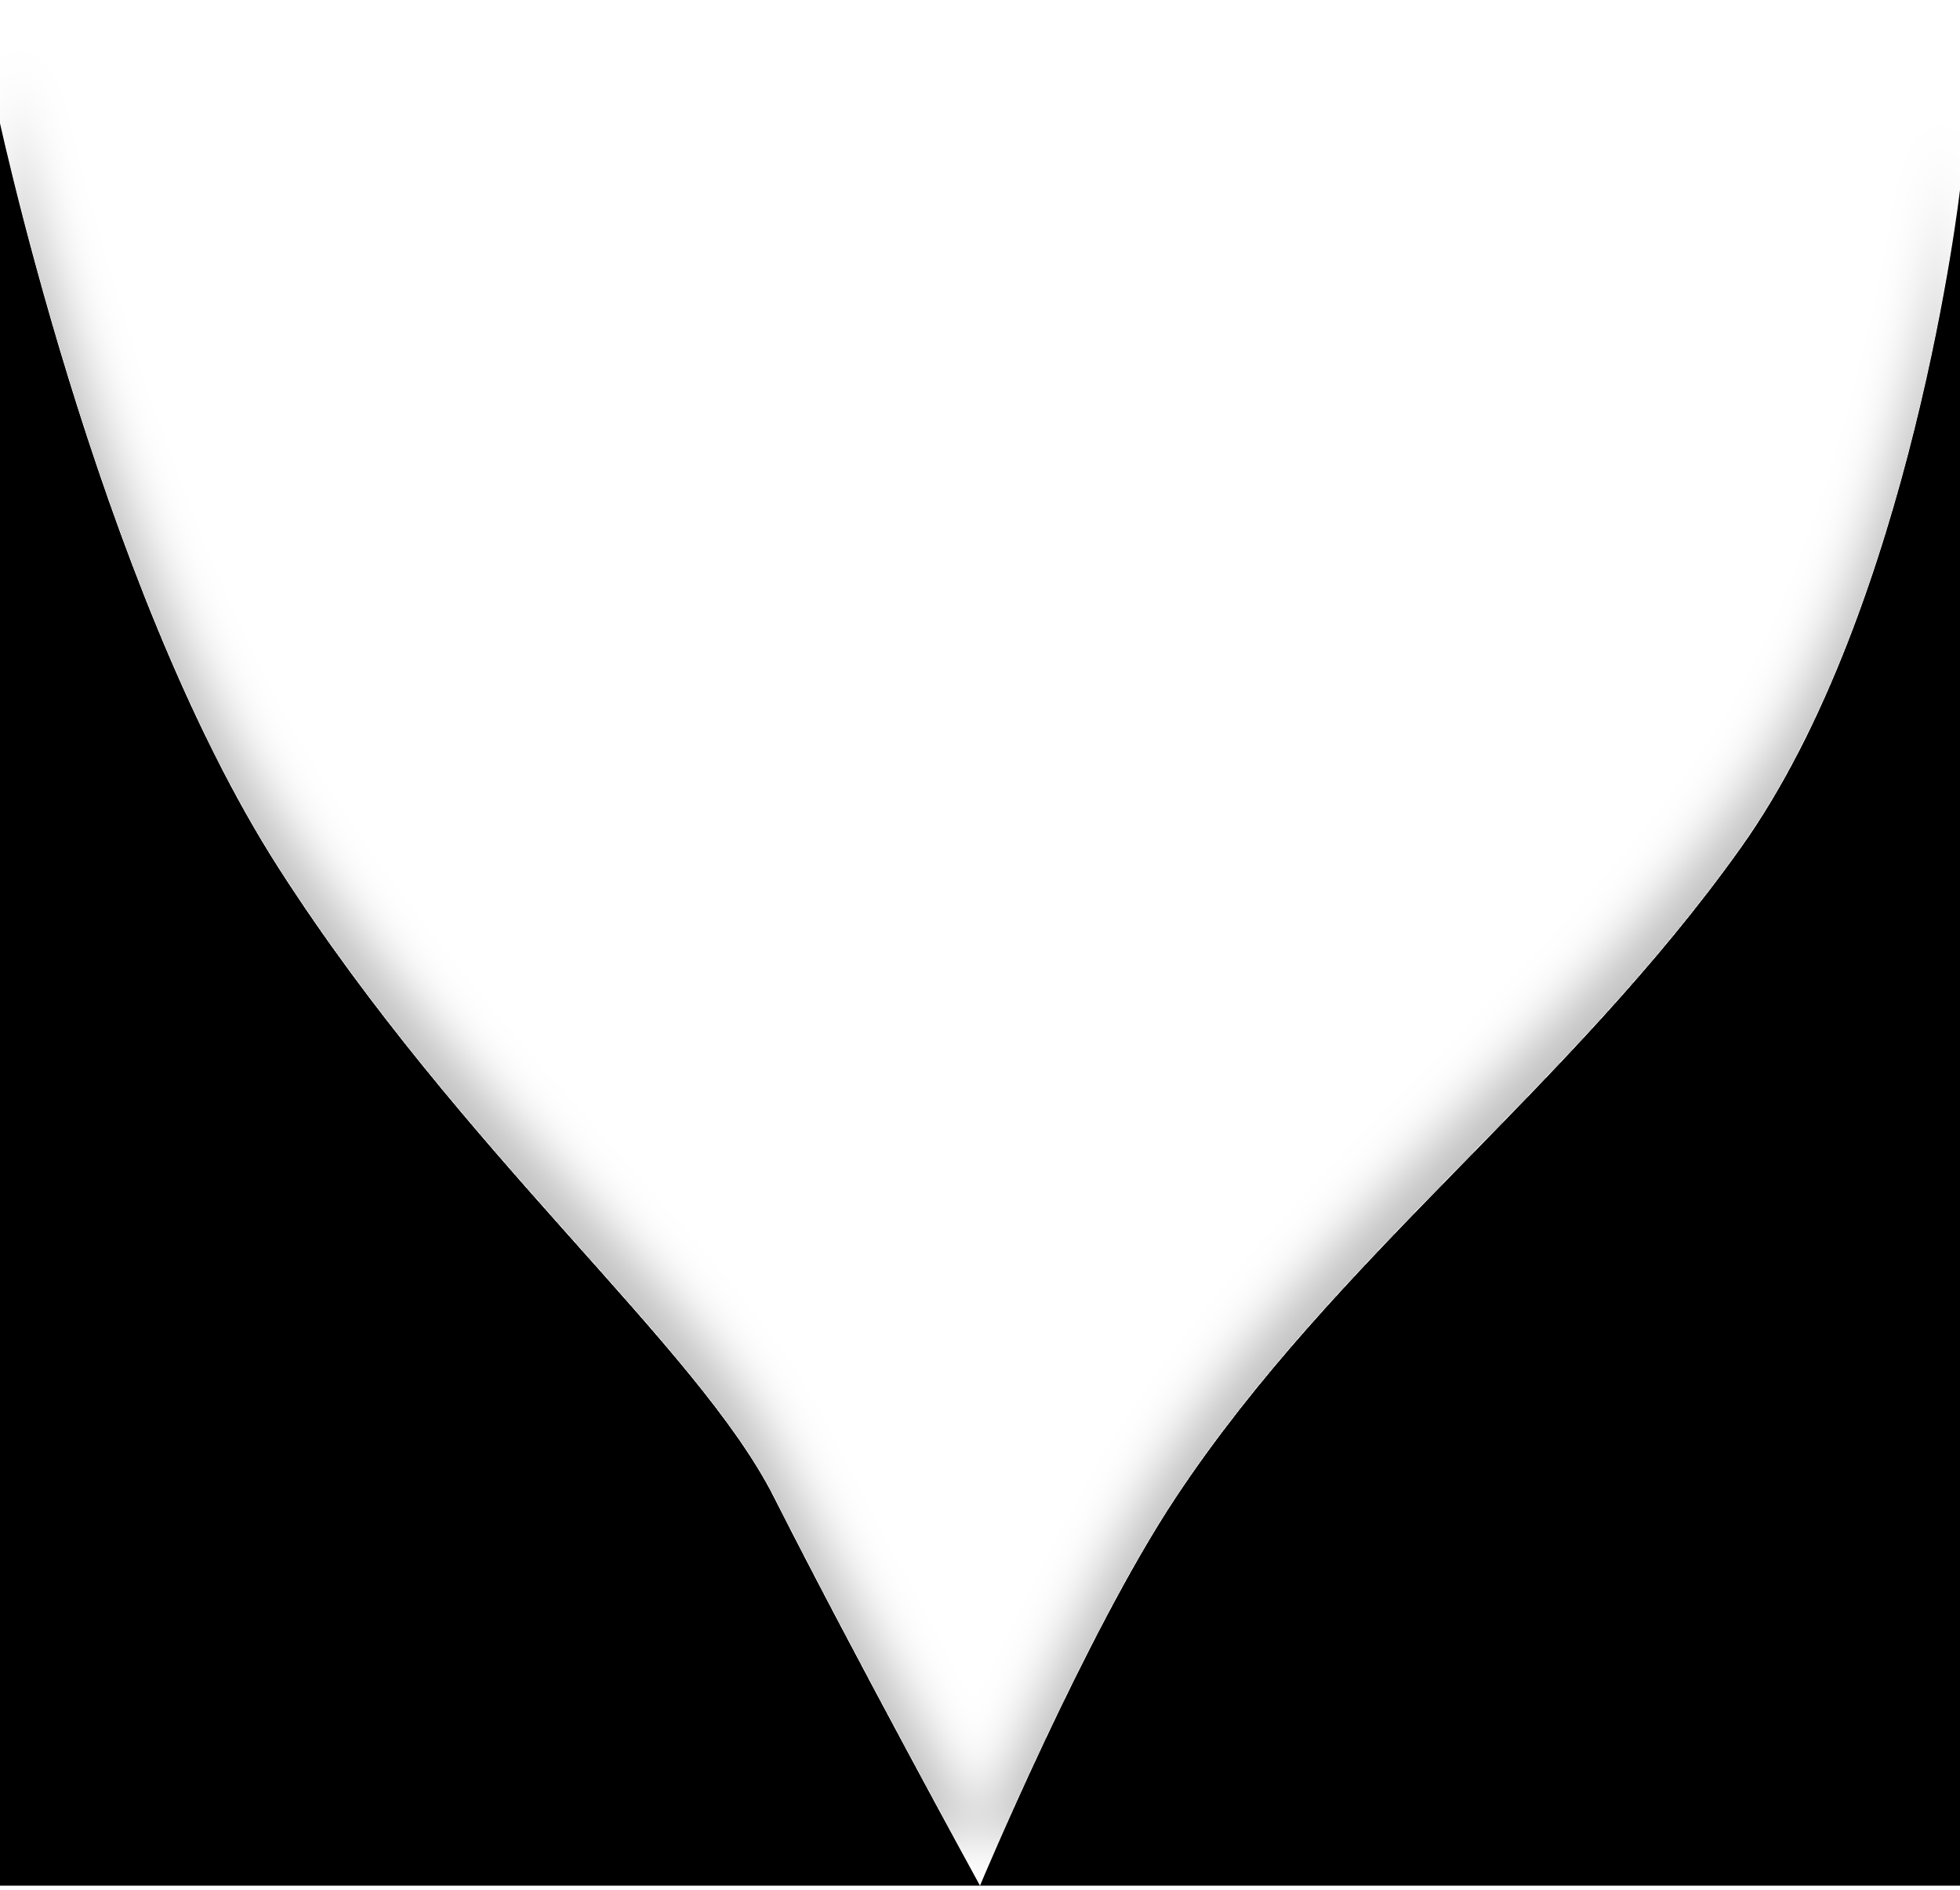
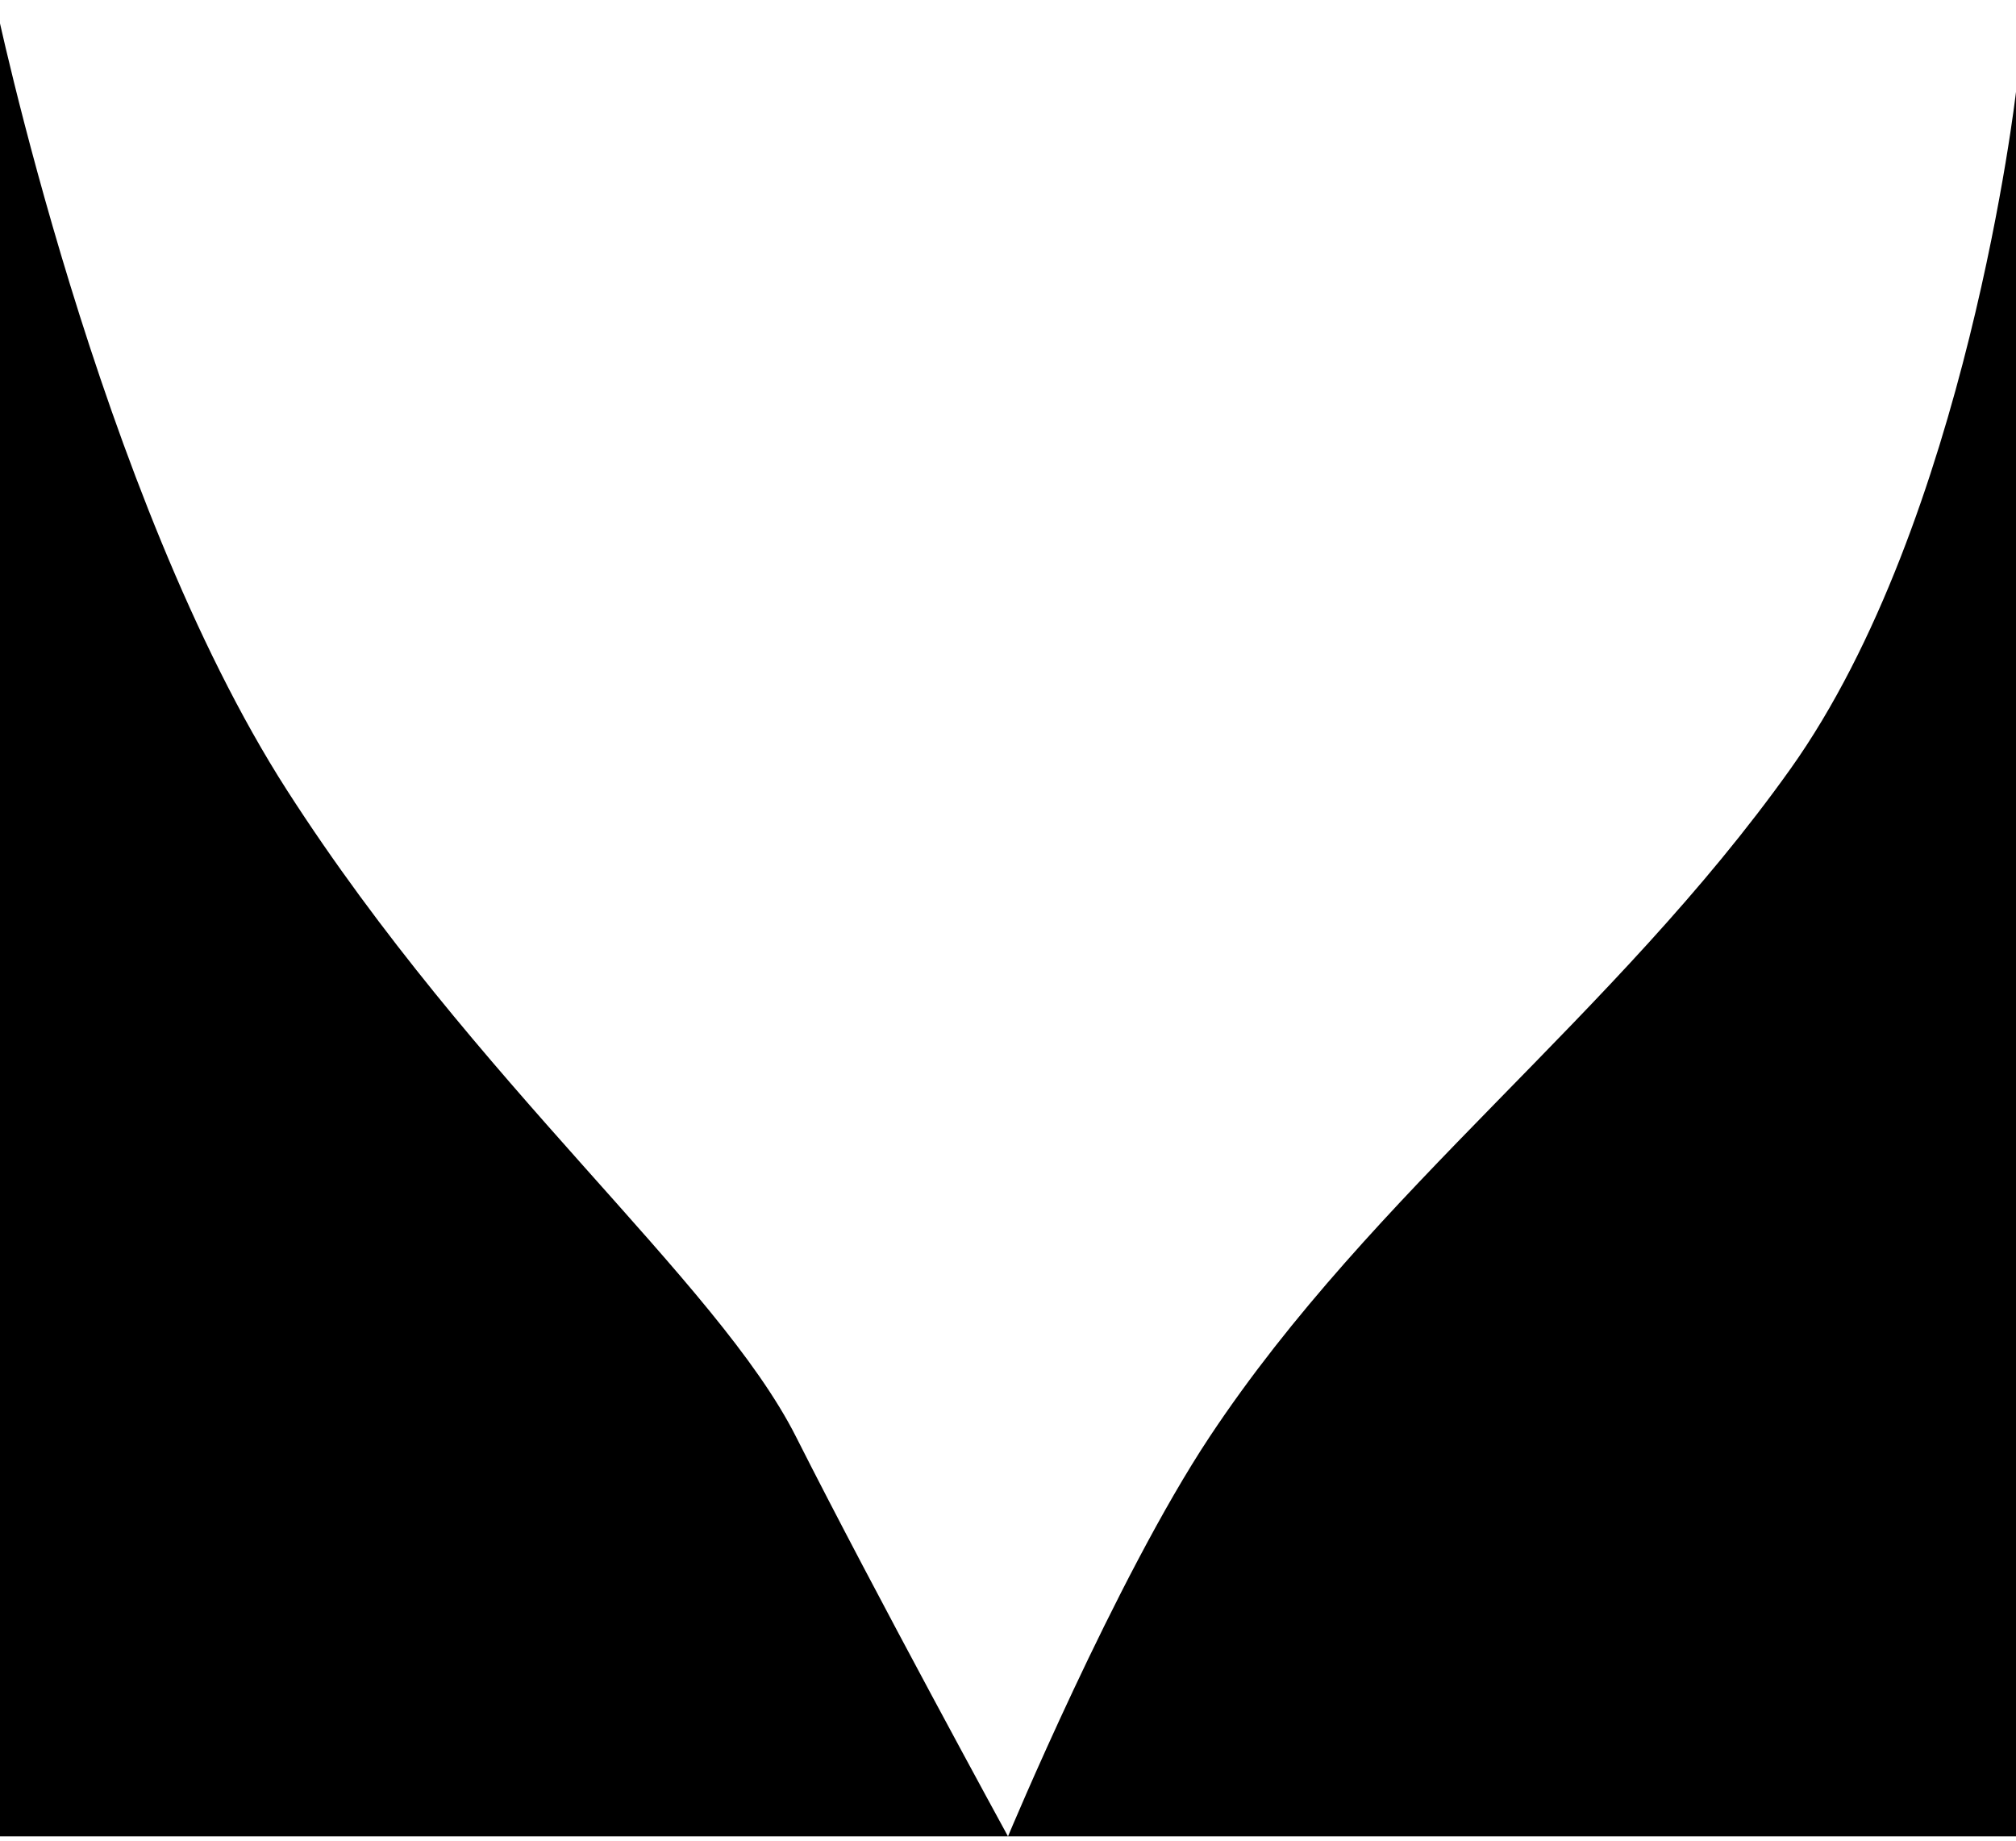
- <svg xmlns="http://www.w3.org/2000/svg" width="390" height="376" viewBox="0 0 390 376" fill="none">
-   <g filter="url(#filter0_d_31_1226)">
-     <path d="M390 37.773V375.256H195H-1V20C-1 20 19 115.973 55.5 172.846C92 229.719 138.738 267.738 154 297.962C169.262 328.186 195 375.256 195 375.256C195 375.256 215.775 325.44 234 297.962C265.716 250.142 312.301 216.632 346.388 168.723C380.476 120.814 390 37.773 390 37.773Z" fill="black" />
-   </g>
-   <defs>
-     <filter id="filter0_d_31_1226" x="-11" y="0" width="411" height="375.256" filterUnits="userSpaceOnUse" color-interpolation-filters="sRGB">
-       <feFlood flood-opacity="0" result="BackgroundImageFix" />
-       <feColorMatrix in="SourceAlpha" type="matrix" values="0 0 0 0 0 0 0 0 0 0 0 0 0 0 0 0 0 0 127 0" result="hardAlpha" />
-       <feOffset dy="-10" />
-       <feGaussianBlur stdDeviation="5" />
-       <feComposite in2="hardAlpha" operator="out" />
-       <feColorMatrix type="matrix" values="0 0 0 0 0 0 0 0 0 0 0 0 0 0 0 0 0 0 0.25 0" />
-       <feBlend mode="normal" in2="BackgroundImageFix" result="effect1_dropShadow_31_1226" />
-       <feBlend mode="normal" in="SourceGraphic" in2="effect1_dropShadow_31_1226" result="shape" />
-     </filter>
-   </defs>
+ <svg xmlns="http://www.w3.org/2000/svg" viewBox="0 0 390 356" fill="none">
+   <path d="M390 17.773V355.256H195H-1V0C-1 0 19 95.973 55.5 152.846C92 209.719 138.738 247.738 154 277.962C169.262 308.186 195 355.256 195 355.256C195 355.256 215.775 305.44 234 277.962C265.716 230.142 312.301 196.632 346.388 148.723C380.476 100.814 390 17.773 390 17.773Z" fill="black" />
</svg>
